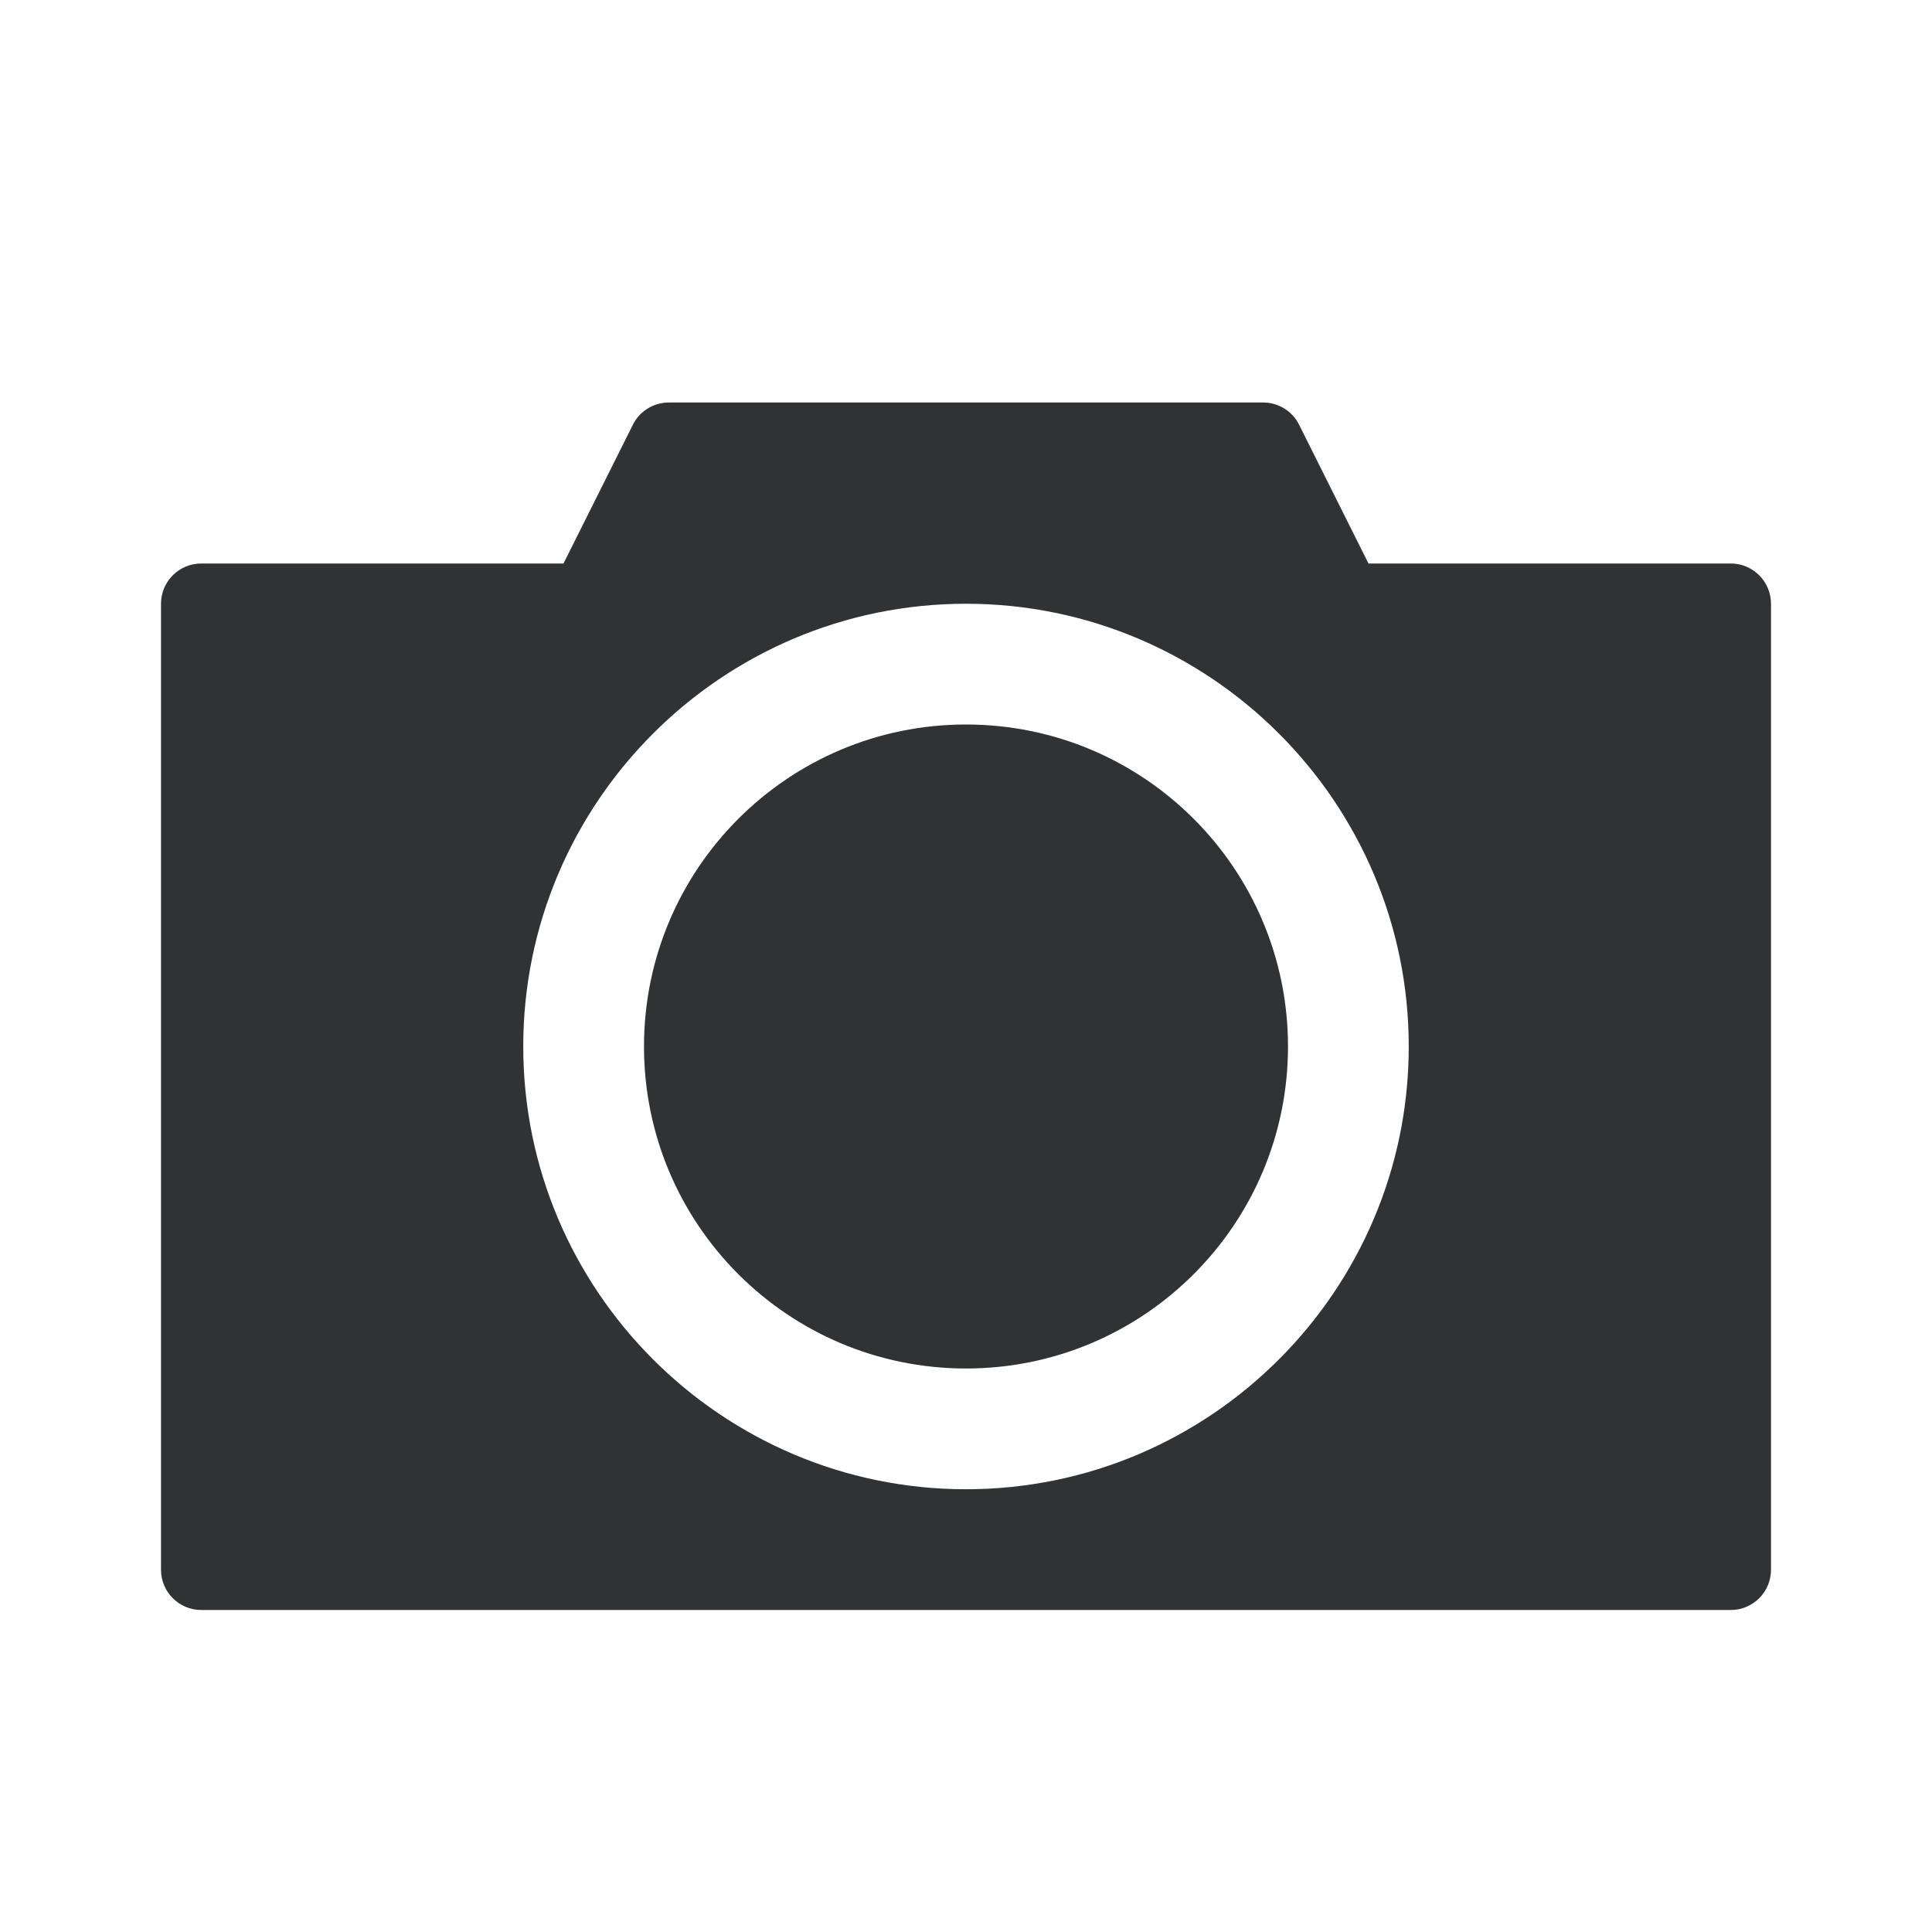
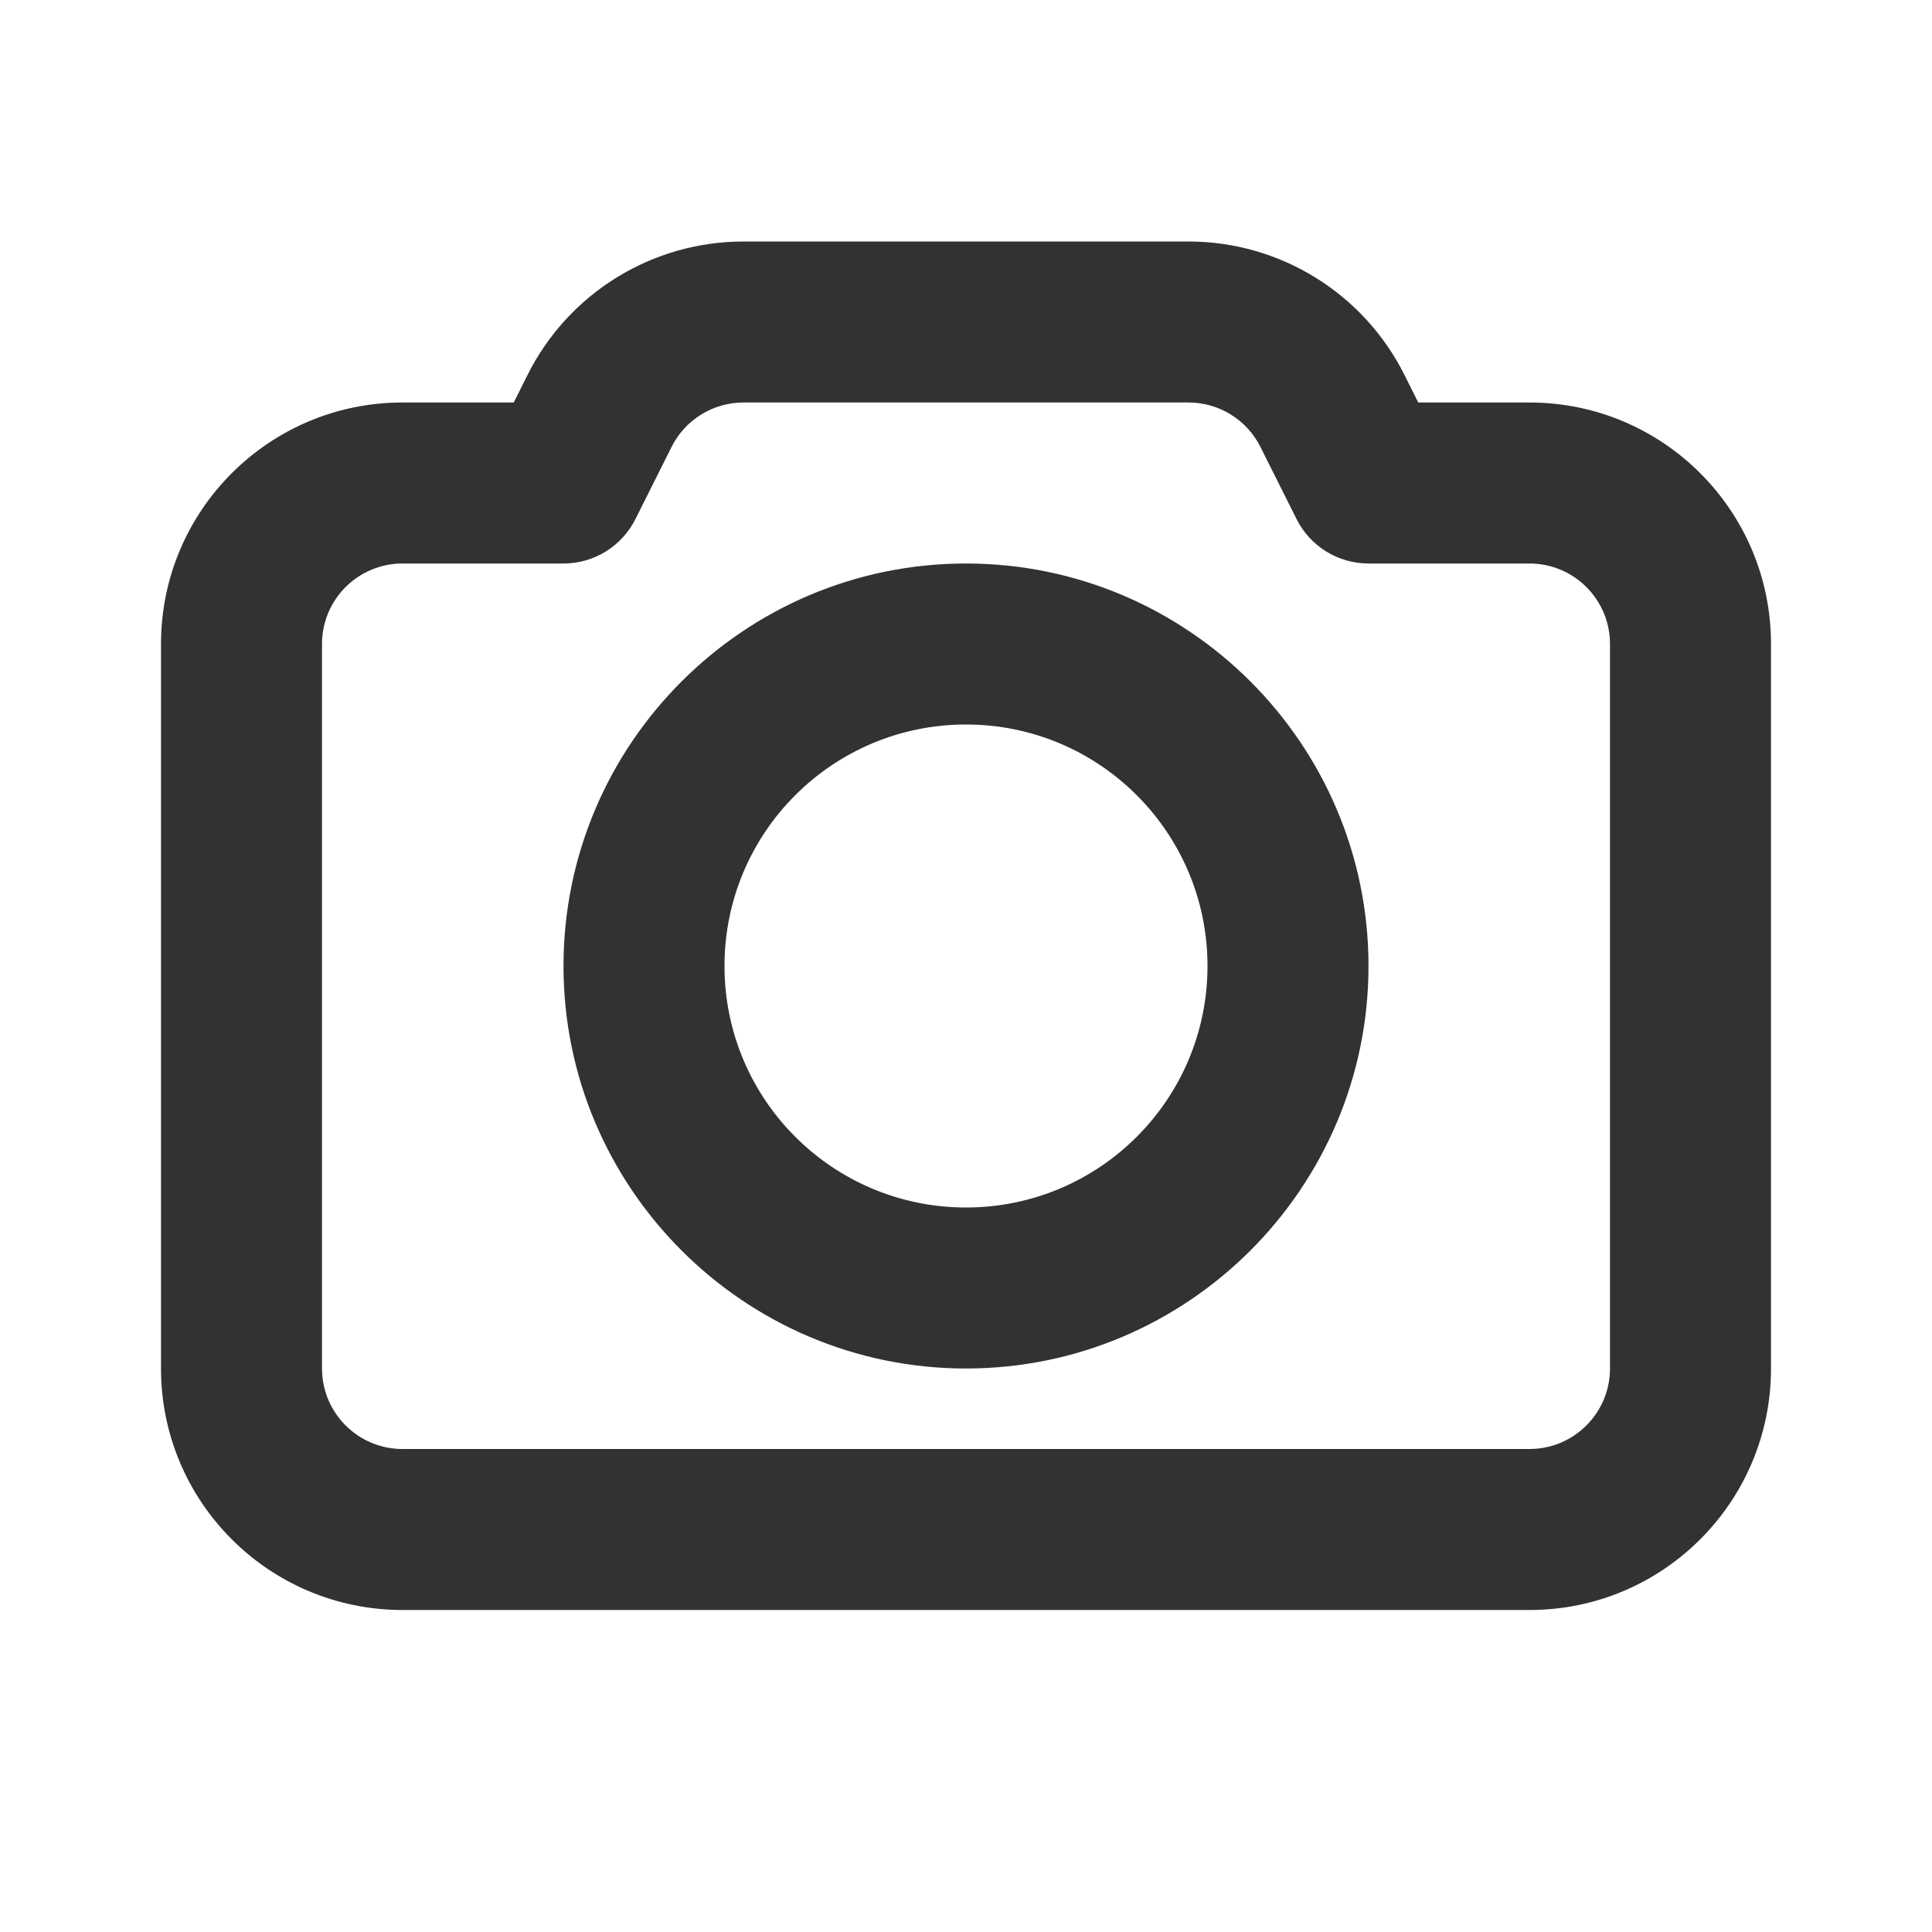
<svg xmlns="http://www.w3.org/2000/svg" width="24" height="24" viewBox="0 0 24 24" fill="none">
-   <path fill-rule="evenodd" clip-rule="evenodd" d="M6.5 13C6.5 16.032 8.967 18.5 12 18.5C15.033 18.5 17.5 16.032 17.5 13C17.5 9.967 15.033 7.5 12 7.5C8.967 7.5 6.5 9.967 6.5 13ZM17 7H21.5C21.776 7 22 7.224 22 7.5V19.5C22 19.776 21.776 20 21.5 20H2.5C2.224 20 2 19.776 2 19.5V7.5C2 7.224 2.224 7 2.5 7H7L7.862 5.276C7.946 5.106 8.12 5 8.309 5H15.691C15.88 5 16.053 5.106 16.138 5.276L17 7ZM8 13C8 10.791 9.791 9 12 9C14.209 9 16 10.791 16 13C16 15.209 14.209 17 12 17C9.791 17 8 15.209 8 13Z" fill="#313234" />
+   <path fill-rule="evenodd" clip-rule="evenodd" d="M9.236 3C8.1 3 7.061 3.642 6.553 4.658L6.382 5H5C3.343 5 2 6.343 2 8V17C2 18.657 3.343 20 5 20H19C20.657 20 22 18.657 22 17V8C22 6.343 20.657 5 19 5H17.618L17.447 4.658C16.939 3.642 15.9 3 14.764 3H9.236ZM8.342 5.553C8.511 5.214 8.857 5 9.236 5H14.764C15.143 5 15.489 5.214 15.658 5.553L16.106 6.447C16.275 6.786 16.621 7 17 7H19C19.552 7 20 7.448 20 8V17C20 17.552 19.552 18 19 18H5C4.448 18 4 17.552 4 17V8C4 7.448 4.448 7 5 7H7C7.379 7 7.725 6.786 7.894 6.447L8.342 5.553ZM7 12C7 14.756 9.243 17 12 17C14.757 17 17 14.756 17 12C17 9.243 14.757 7 12 7C9.243 7 7 9.243 7 12ZM9 12C9 10.343 10.343 9 12 9C13.657 9 15 10.343 15 12C15 13.657 13.657 15 12 15C10.343 15 9 13.657 9 12Z" fill="#313234" />
</svg>
